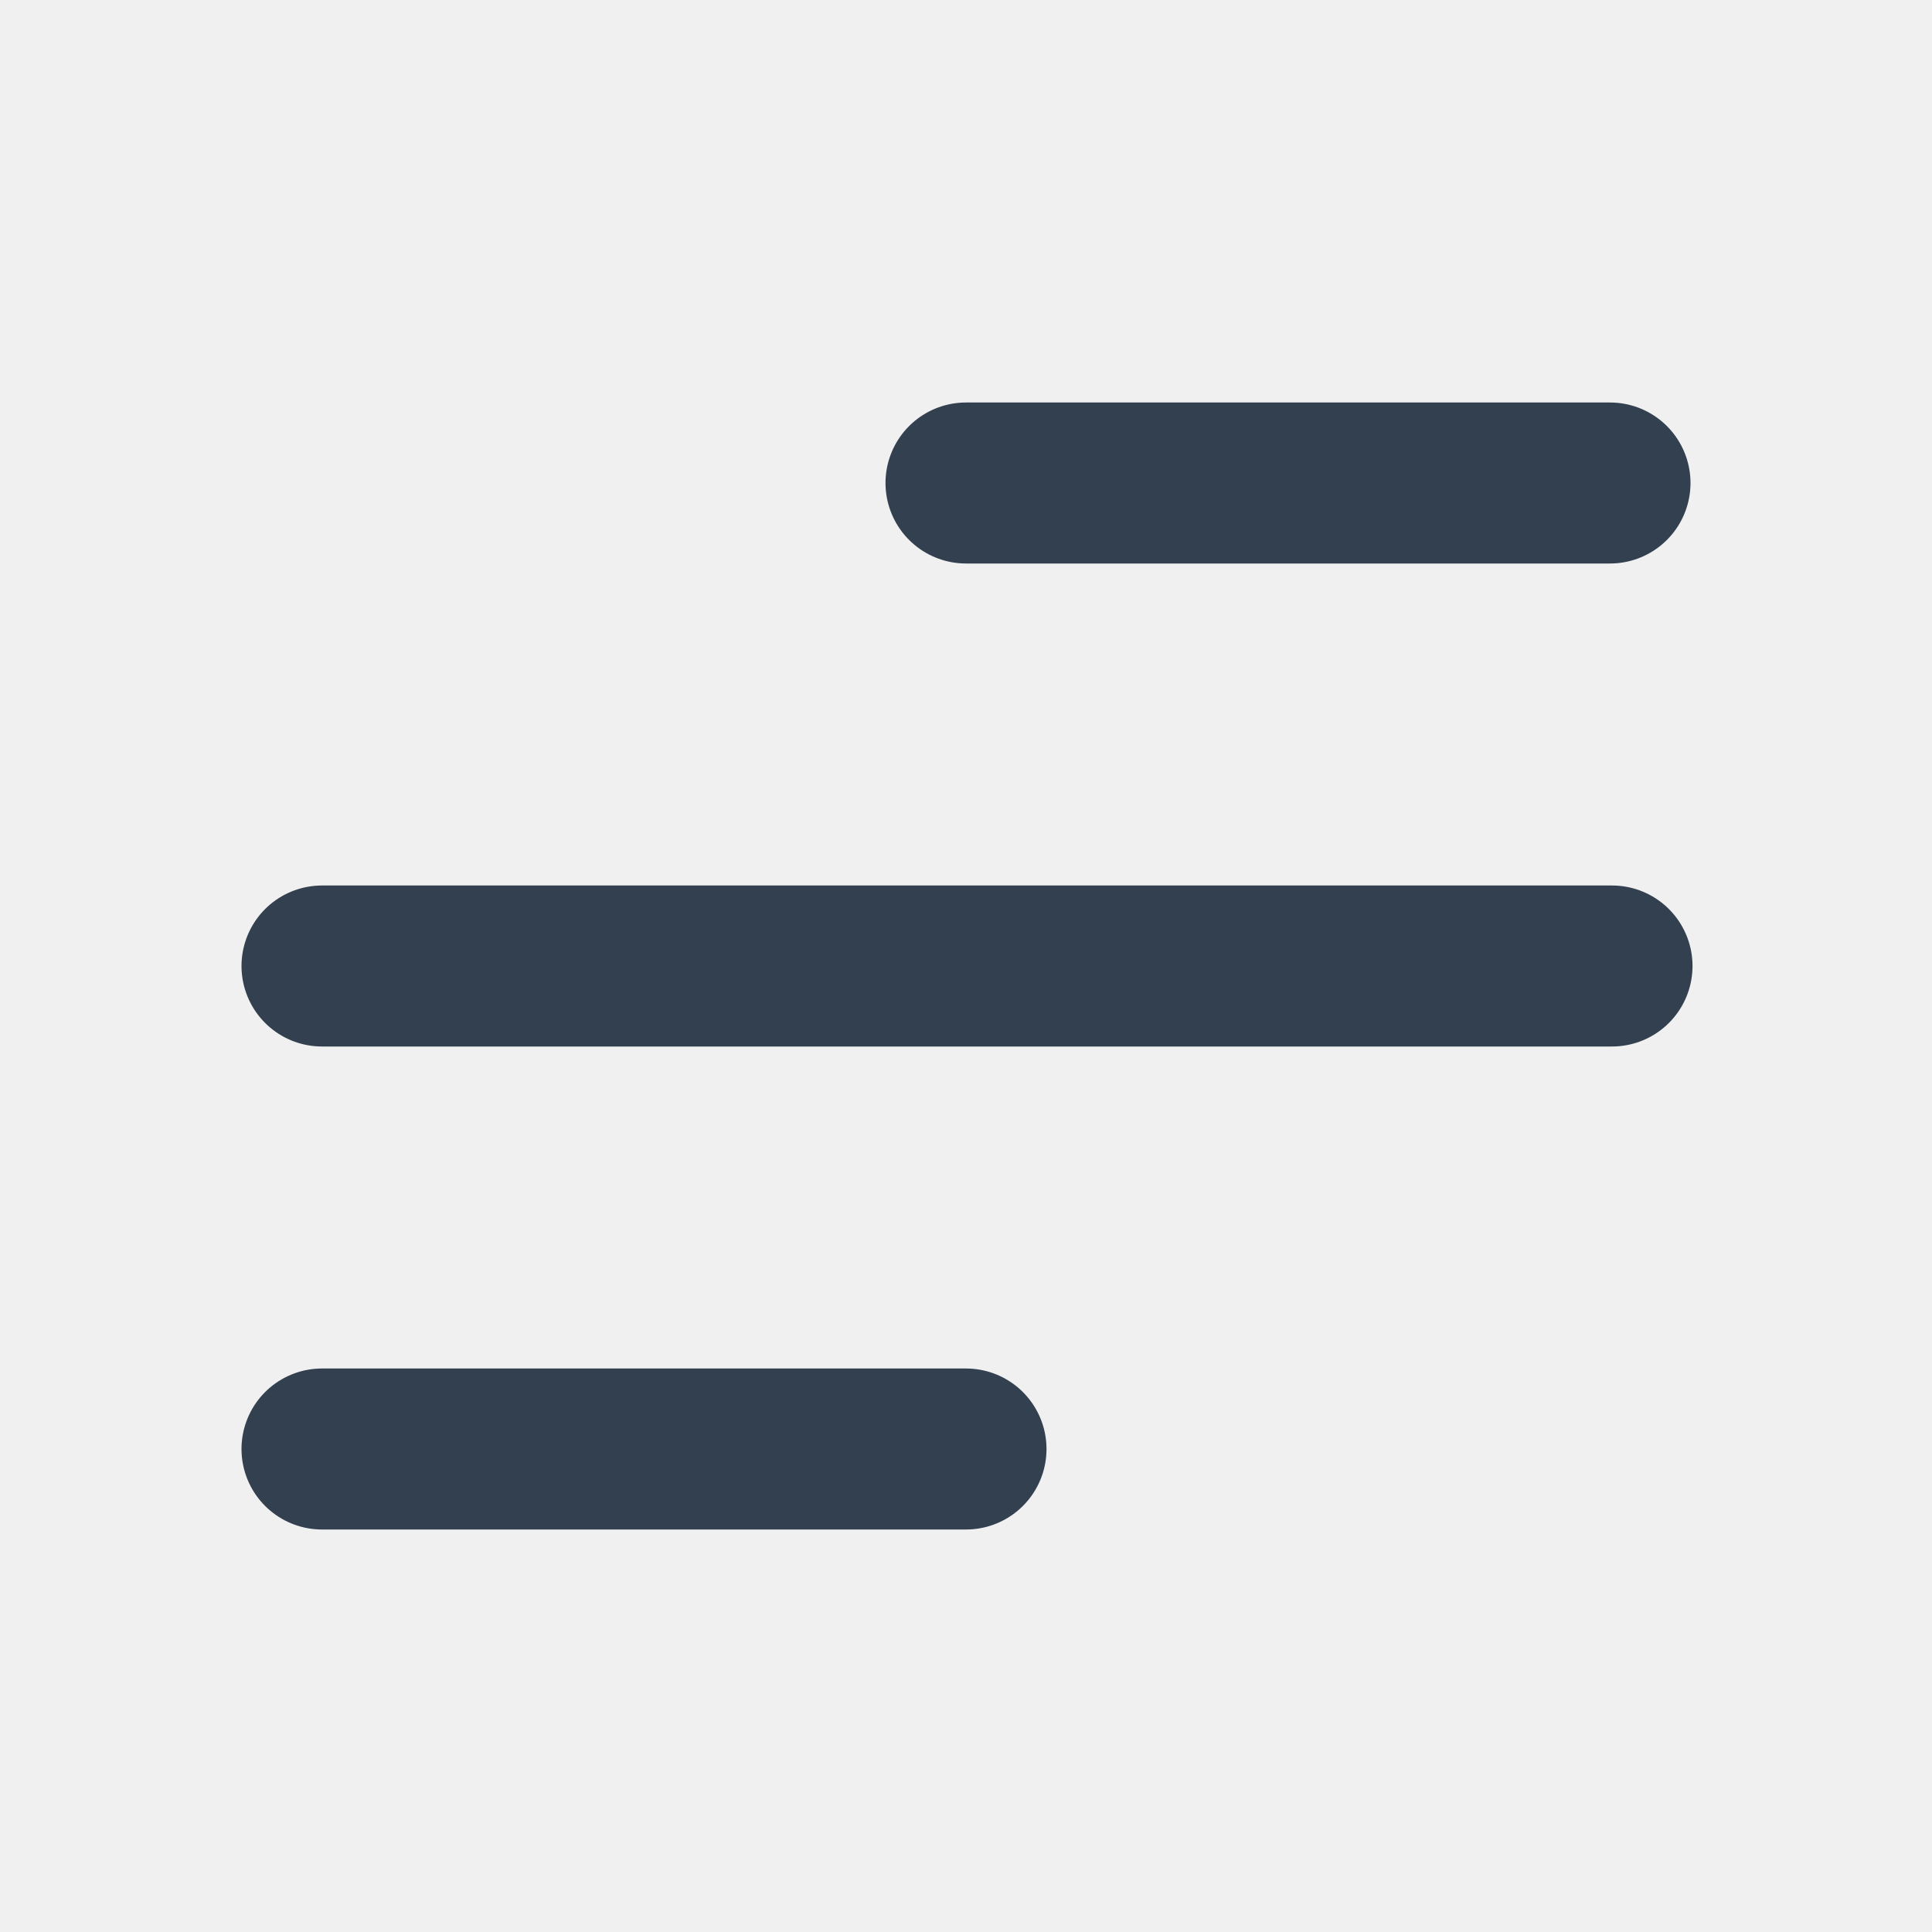
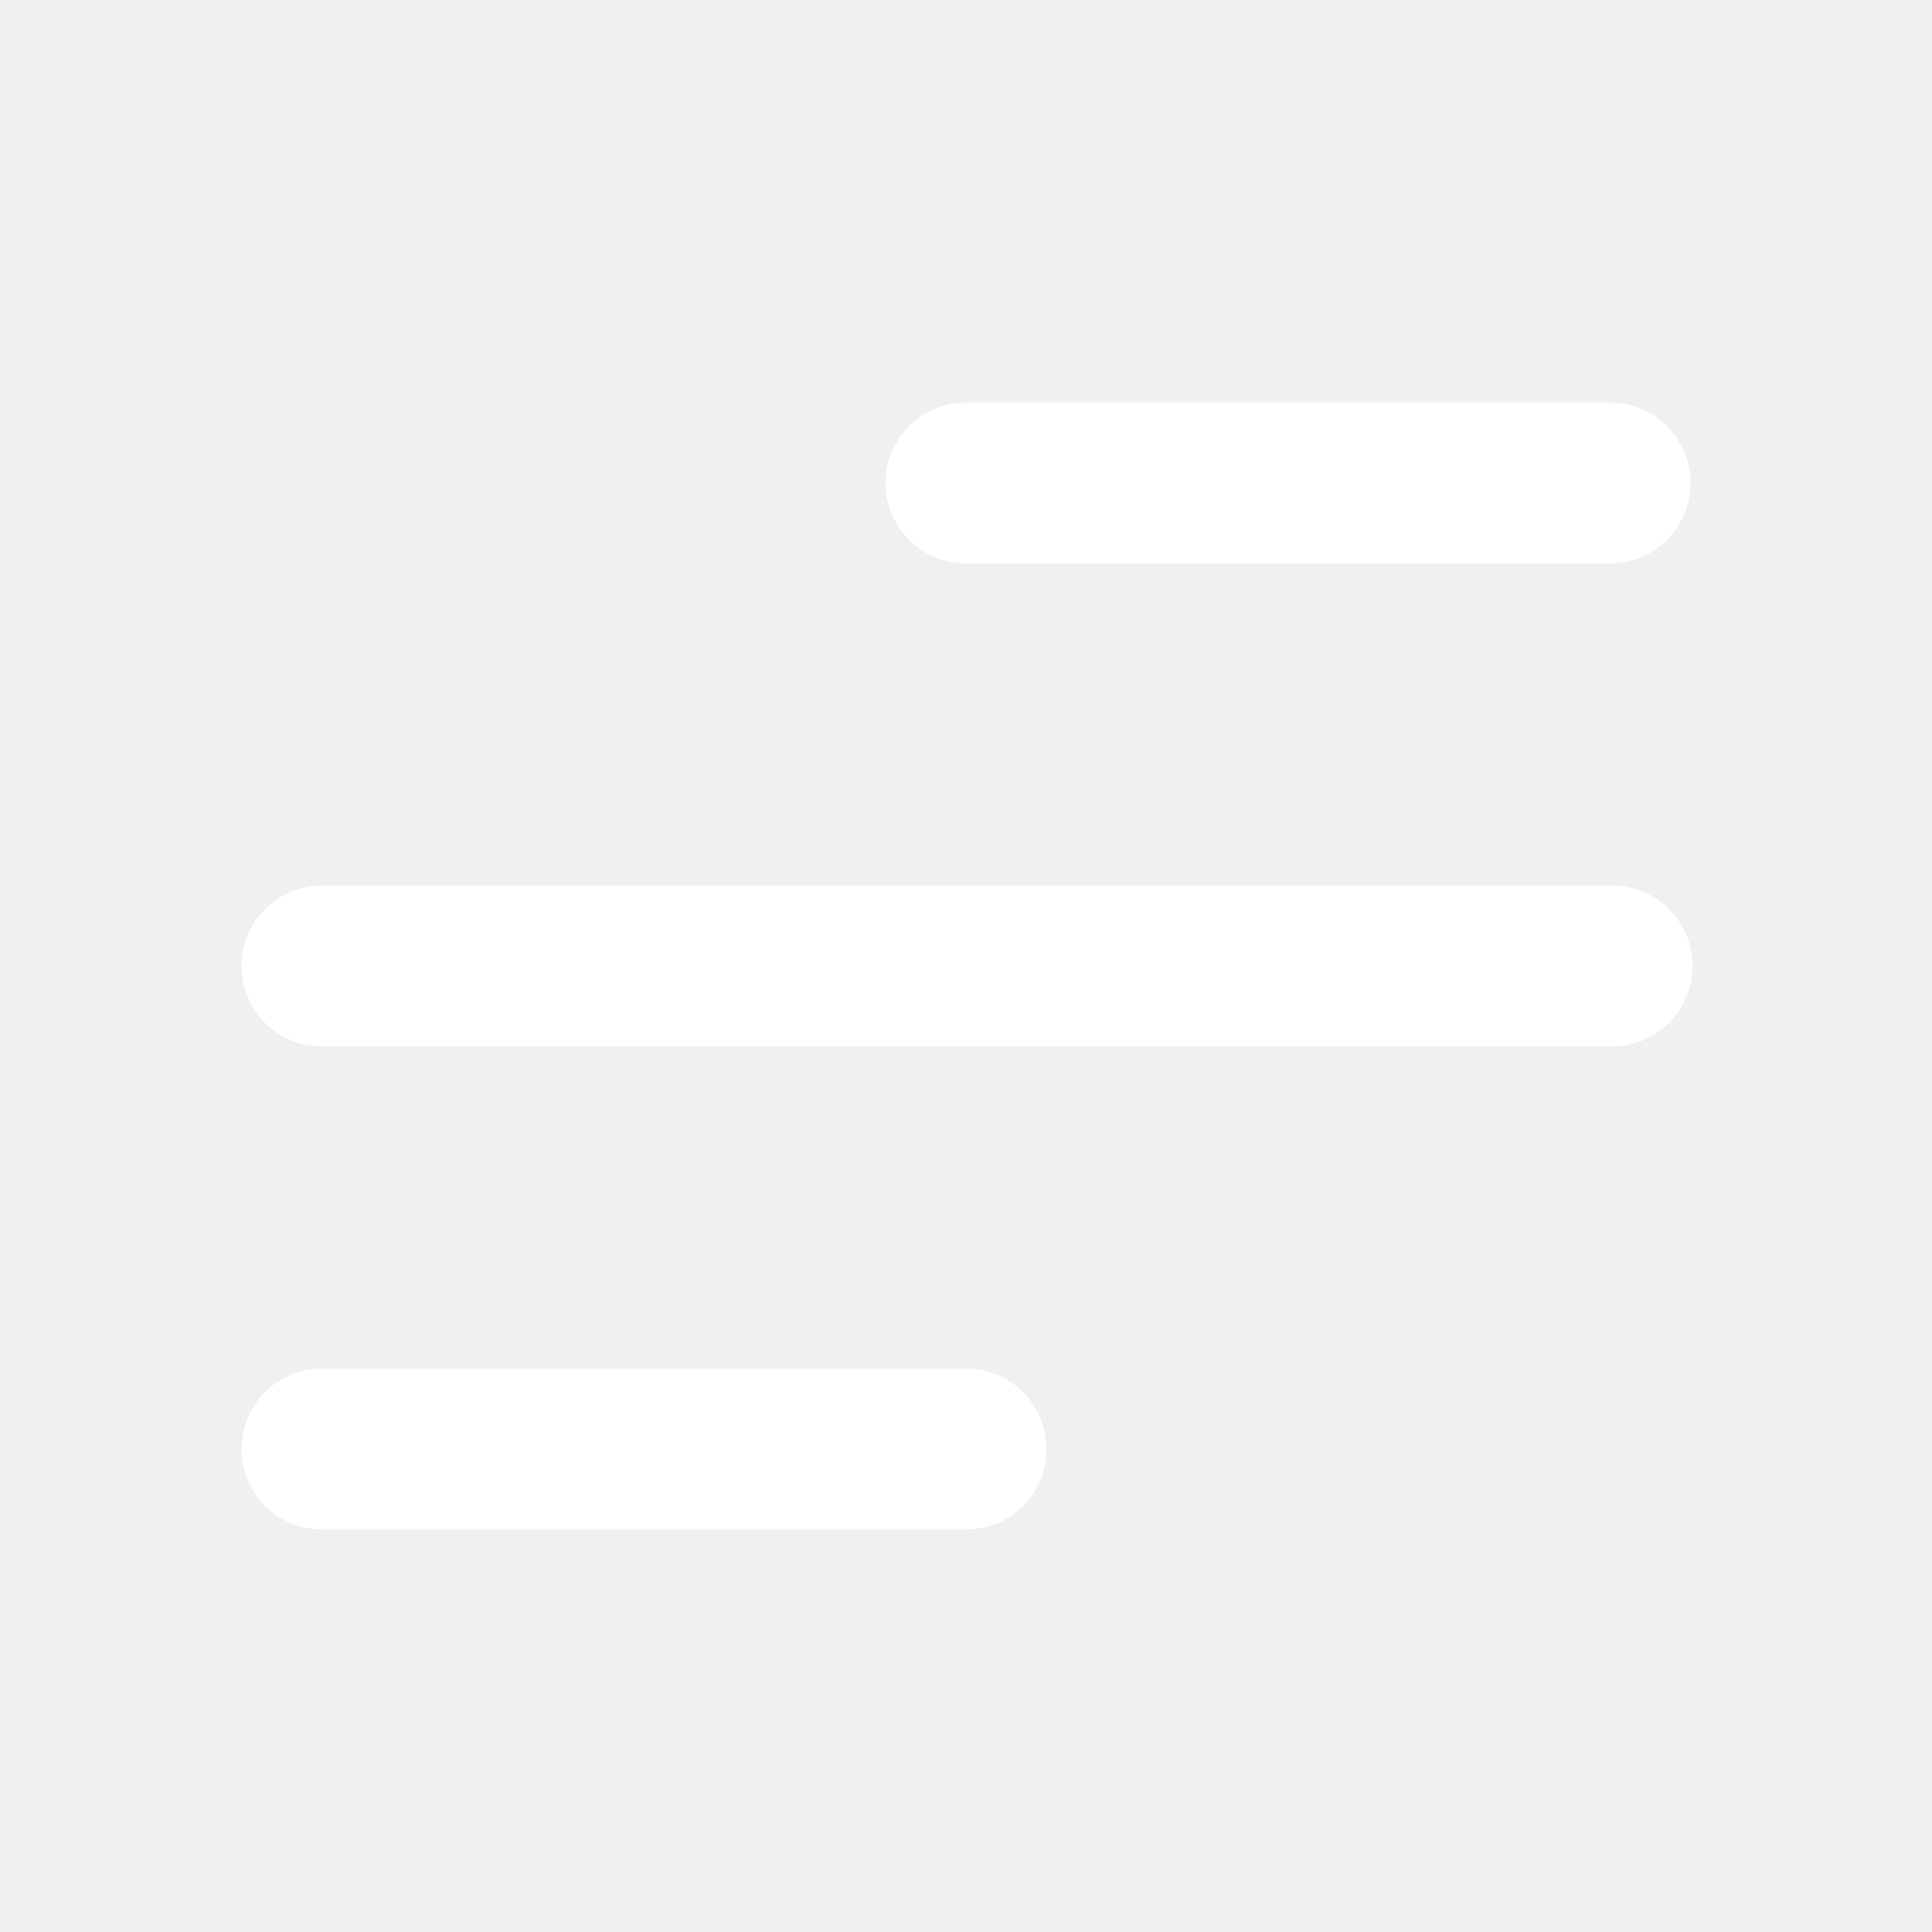
<svg xmlns="http://www.w3.org/2000/svg" width="48" height="48" viewBox="0 0 48 48" fill="none">
-   <path d="M8 24H40.05" stroke="#33404F" stroke-width="4" stroke-miterlimit="10" stroke-linecap="round" />
-   <path d="M24 12H40" stroke="#33404F" stroke-width="4" stroke-miterlimit="10" stroke-linecap="round" />
-   <path d="M8 36H24" stroke="#33404F" stroke-width="4" stroke-miterlimit="10" stroke-linecap="round" />
+   <path d="M8 24H40.05" stroke="#FFFFFF" stroke-width="4" stroke-miterlimit="10" stroke-linecap="round" />
+   <path d="M24 12H40" stroke="#FFFFFF" stroke-width="4" stroke-miterlimit="10" stroke-linecap="round" />
+   <path d="M8 36H24" stroke="#FFFFFF" stroke-width="4" stroke-miterlimit="10" stroke-linecap="round" />
</svg>
